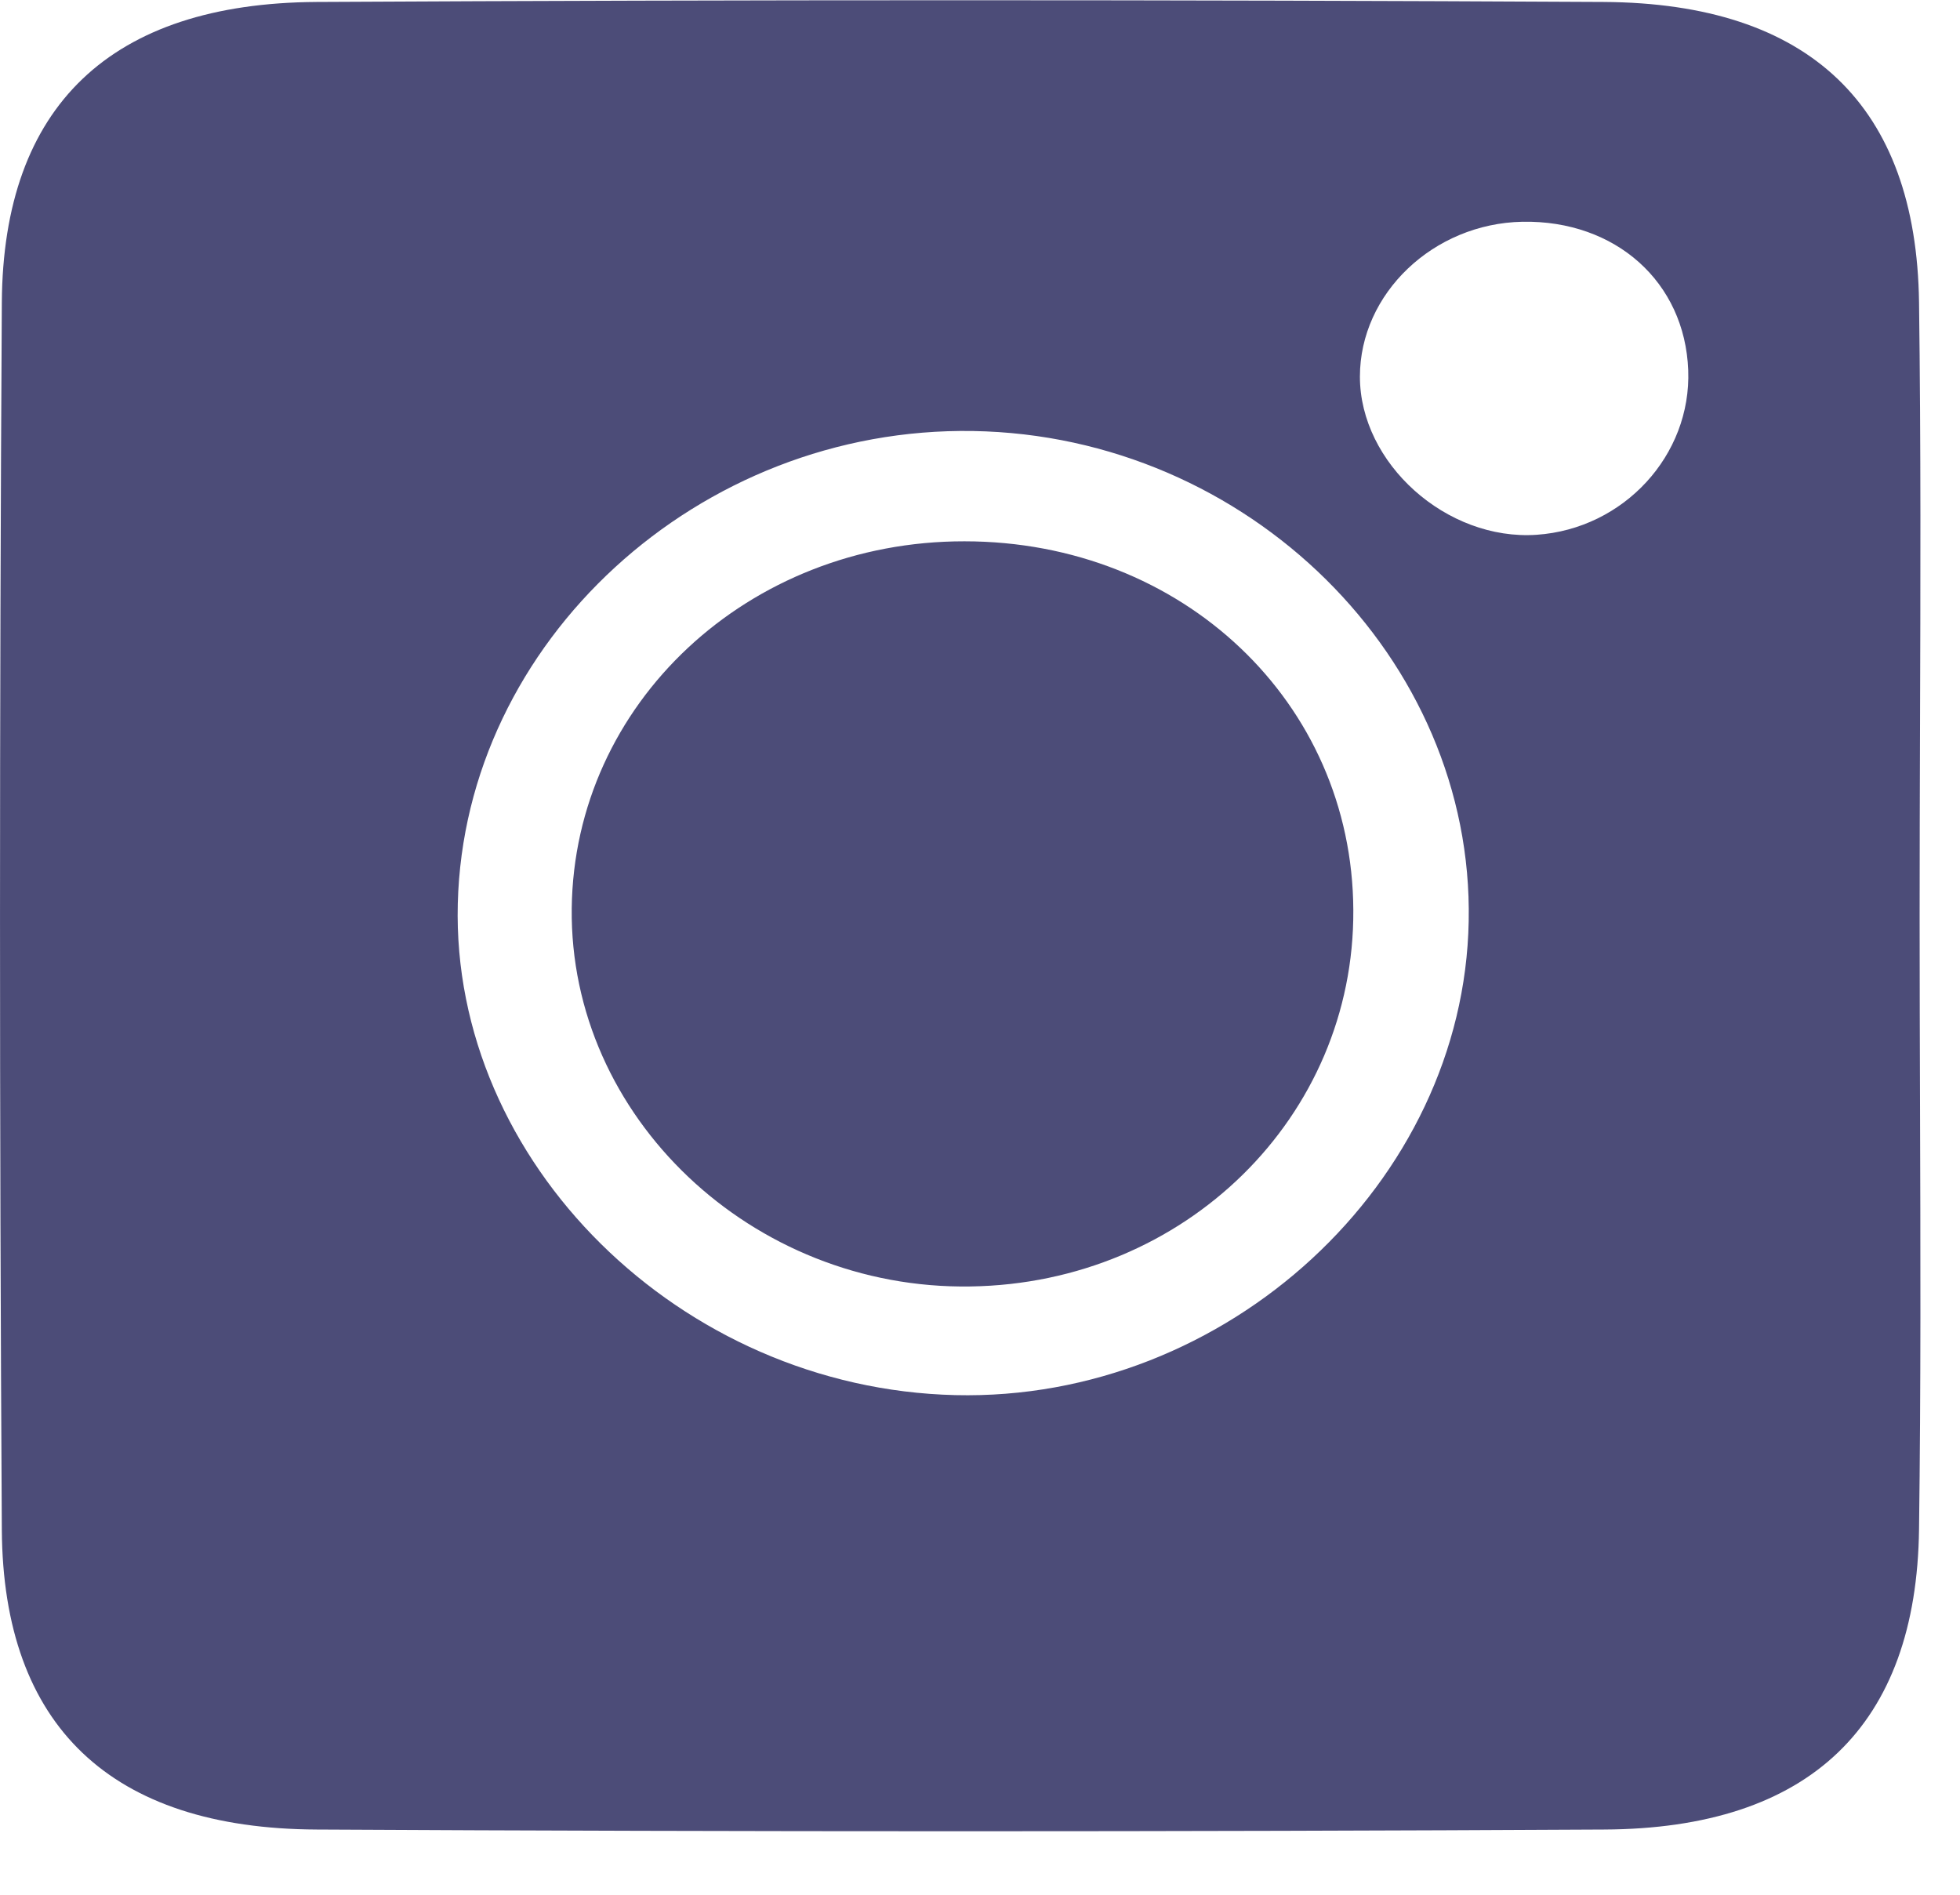
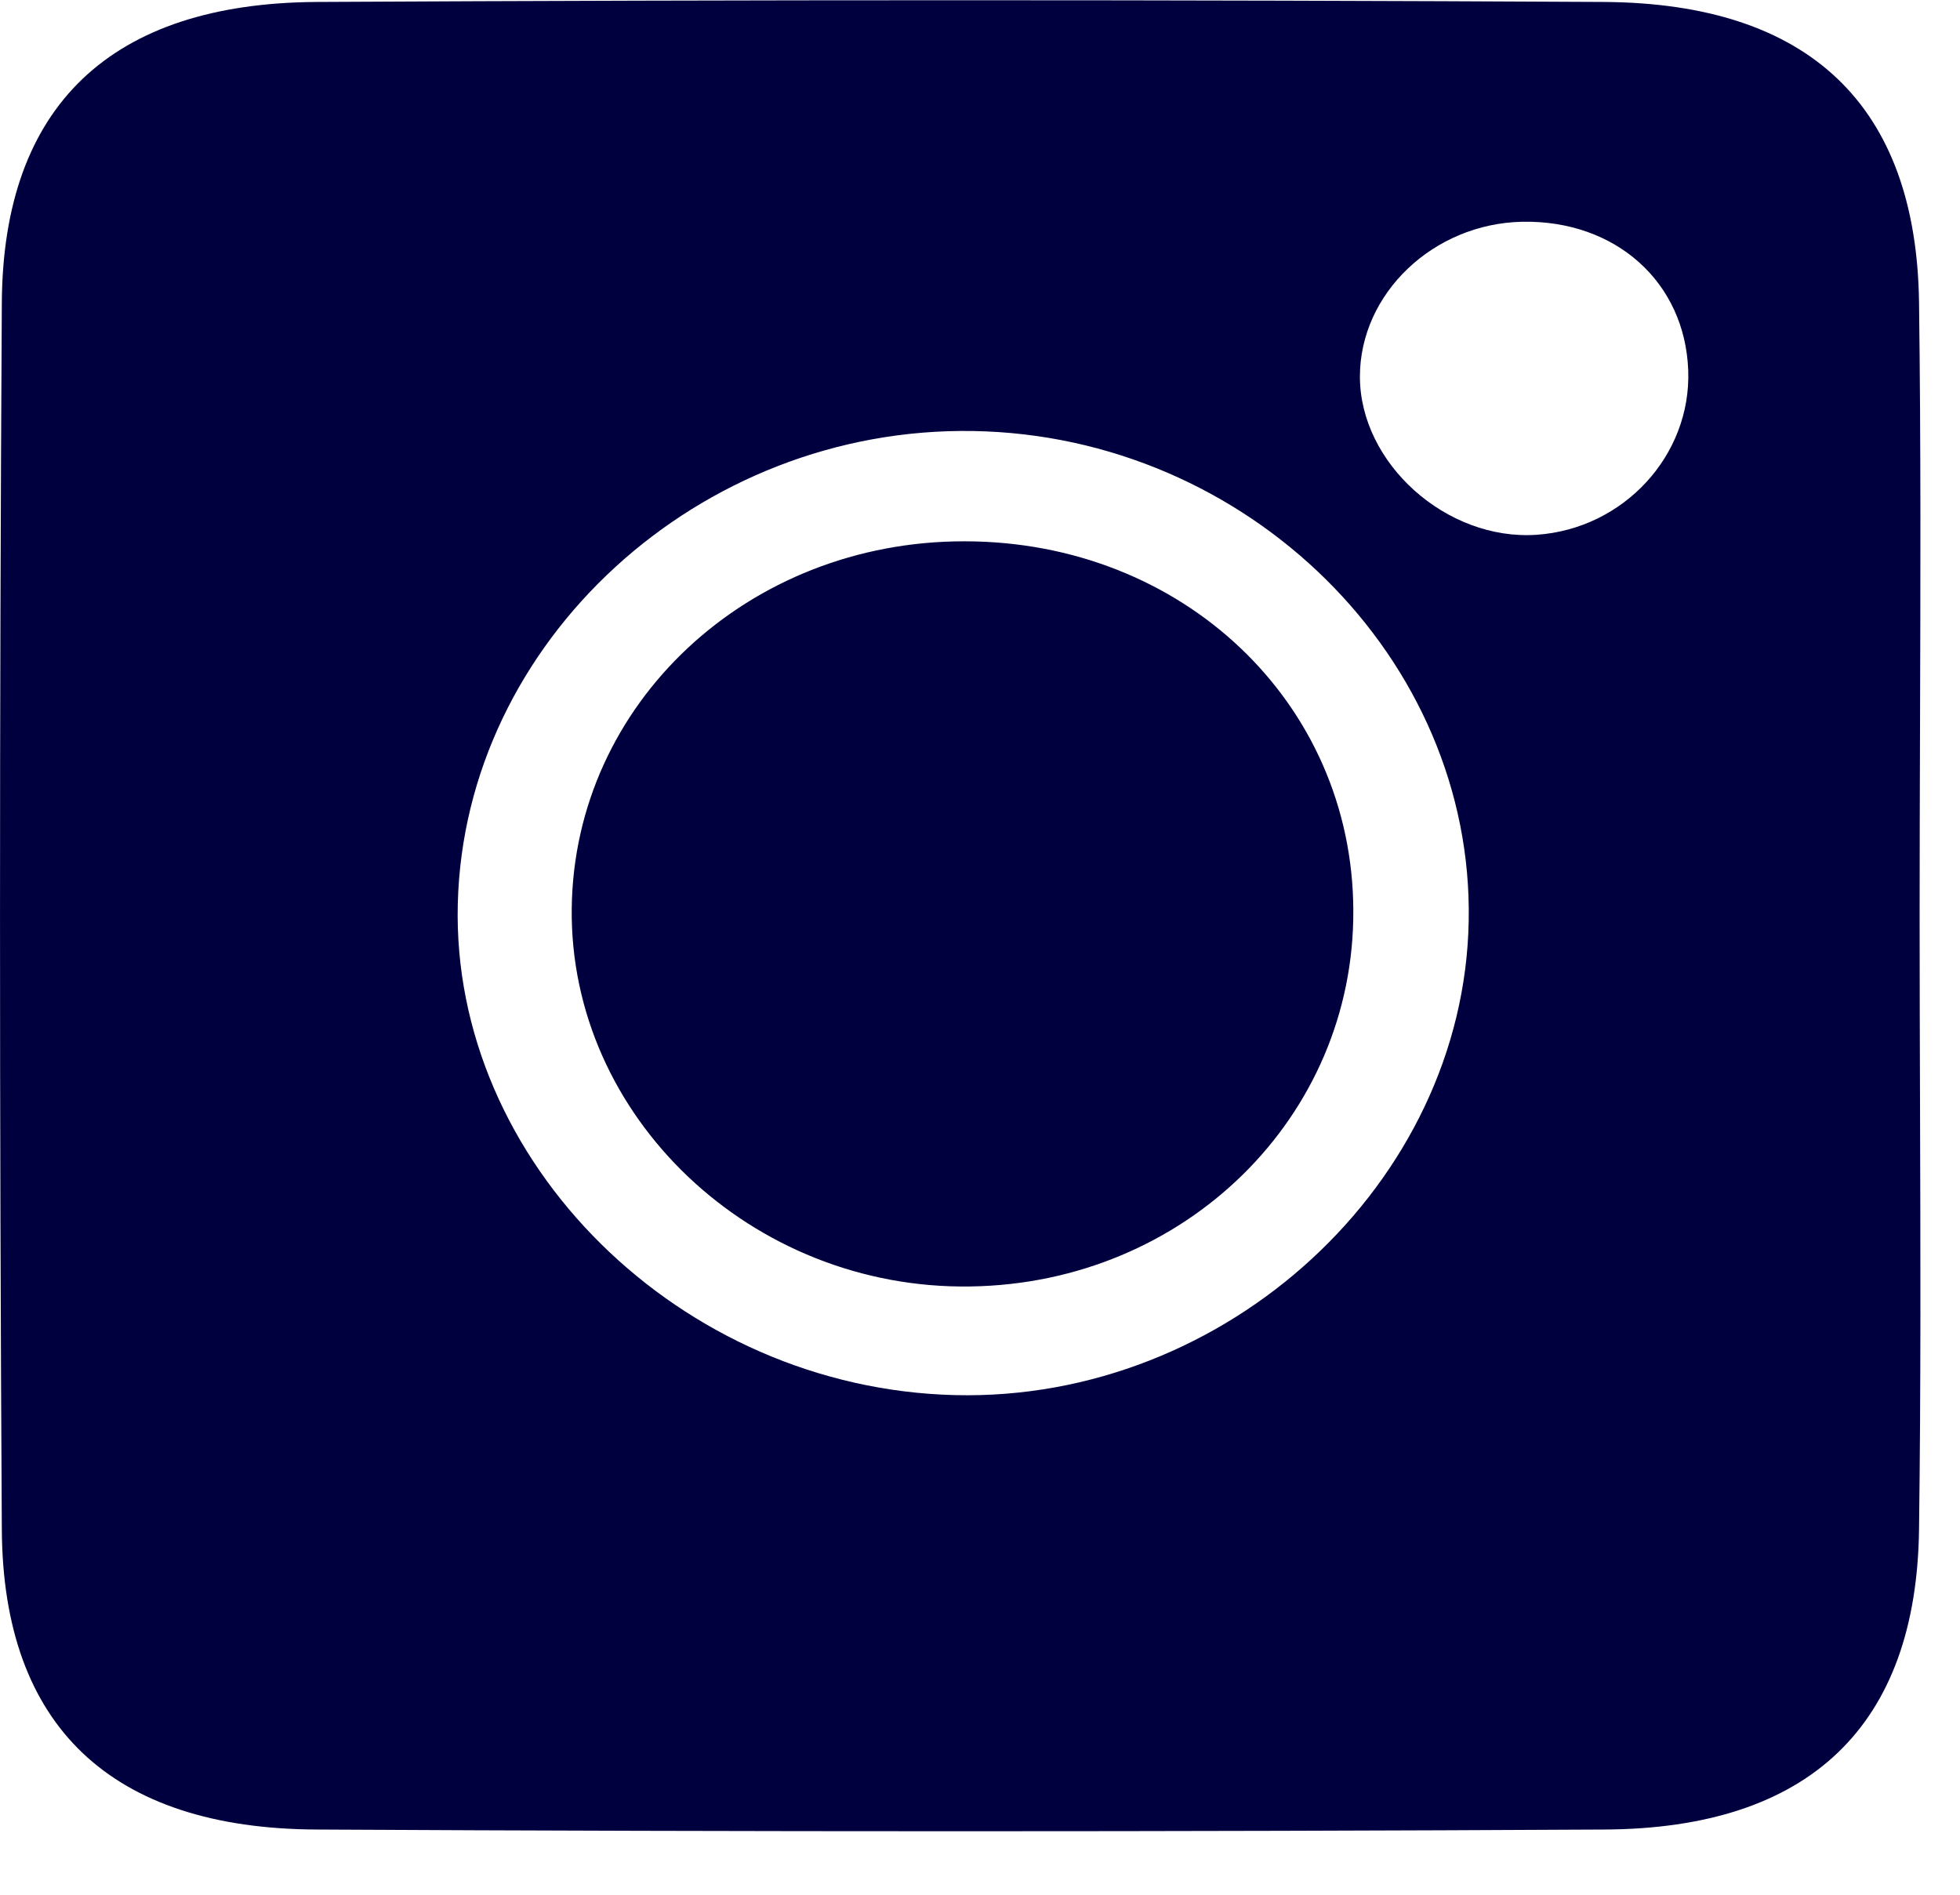
<svg xmlns="http://www.w3.org/2000/svg" width="30" height="29" viewBox="0 0 30 29" fill="none">
-   <path opacity="0.7" fill-rule="evenodd" clip-rule="evenodd" d="M29.388 16.876C29.385 15.923 29.382 14.97 29.382 14.016C29.382 13.064 29.385 12.112 29.388 11.16C29.395 8.982 29.402 6.804 29.373 4.628C29.332 1.618 27.698 0.048 24.546 0.03C17.979 -0.005 11.412 -0.005 4.846 0.03C1.693 0.048 0.046 1.623 0.028 4.632C-0.009 10.893 -0.009 17.153 0.028 23.413C0.046 26.419 1.698 27.989 4.85 28.002C11.417 28.037 17.983 28.037 24.55 28.002C27.703 27.989 29.336 26.41 29.373 23.404C29.402 21.229 29.395 19.053 29.388 16.876ZM7.007 13.832C7.108 9.816 10.697 6.527 14.895 6.597C19.103 6.667 22.558 10.083 22.48 14.099C22.407 18.102 18.777 21.453 14.62 21.353C10.412 21.252 6.906 17.787 7.007 13.832ZM23.302 3.394C24.729 3.368 25.789 4.317 25.84 5.665C25.89 6.968 24.853 8.093 23.522 8.185C22.141 8.281 20.815 7.091 20.815 5.765C20.815 4.492 21.939 3.421 23.302 3.394ZM14.854 19.69C18.14 19.642 20.732 17.092 20.714 13.929C20.7 10.752 18.098 8.285 14.762 8.285C11.449 8.281 8.788 10.77 8.751 13.902C8.714 17.092 11.509 19.743 14.854 19.69Z" fill="#00003F" />
+   <path fill-rule="evenodd" clip-rule="evenodd" d="M29.388 16.876C29.385 15.923 29.382 14.97 29.382 14.016C29.382 13.064 29.385 12.112 29.388 11.16C29.395 8.982 29.402 6.804 29.373 4.628C29.332 1.618 27.698 0.048 24.546 0.03C17.979 -0.005 11.412 -0.005 4.846 0.03C1.693 0.048 0.046 1.623 0.028 4.632C-0.009 10.893 -0.009 17.153 0.028 23.413C0.046 26.419 1.698 27.989 4.85 28.002C11.417 28.037 17.983 28.037 24.55 28.002C27.703 27.989 29.336 26.41 29.373 23.404C29.402 21.229 29.395 19.053 29.388 16.876ZM7.007 13.832C7.108 9.816 10.697 6.527 14.895 6.597C19.103 6.667 22.558 10.083 22.48 14.099C22.407 18.102 18.777 21.453 14.62 21.353C10.412 21.252 6.906 17.787 7.007 13.832ZM23.302 3.394C24.729 3.368 25.789 4.317 25.84 5.665C25.89 6.968 24.853 8.093 23.522 8.185C22.141 8.281 20.815 7.091 20.815 5.765C20.815 4.492 21.939 3.421 23.302 3.394ZM14.854 19.69C18.14 19.642 20.732 17.092 20.714 13.929C20.7 10.752 18.098 8.285 14.762 8.285C11.449 8.281 8.788 10.77 8.751 13.902C8.714 17.092 11.509 19.743 14.854 19.69Z" fill="#00003F" />
</svg>
